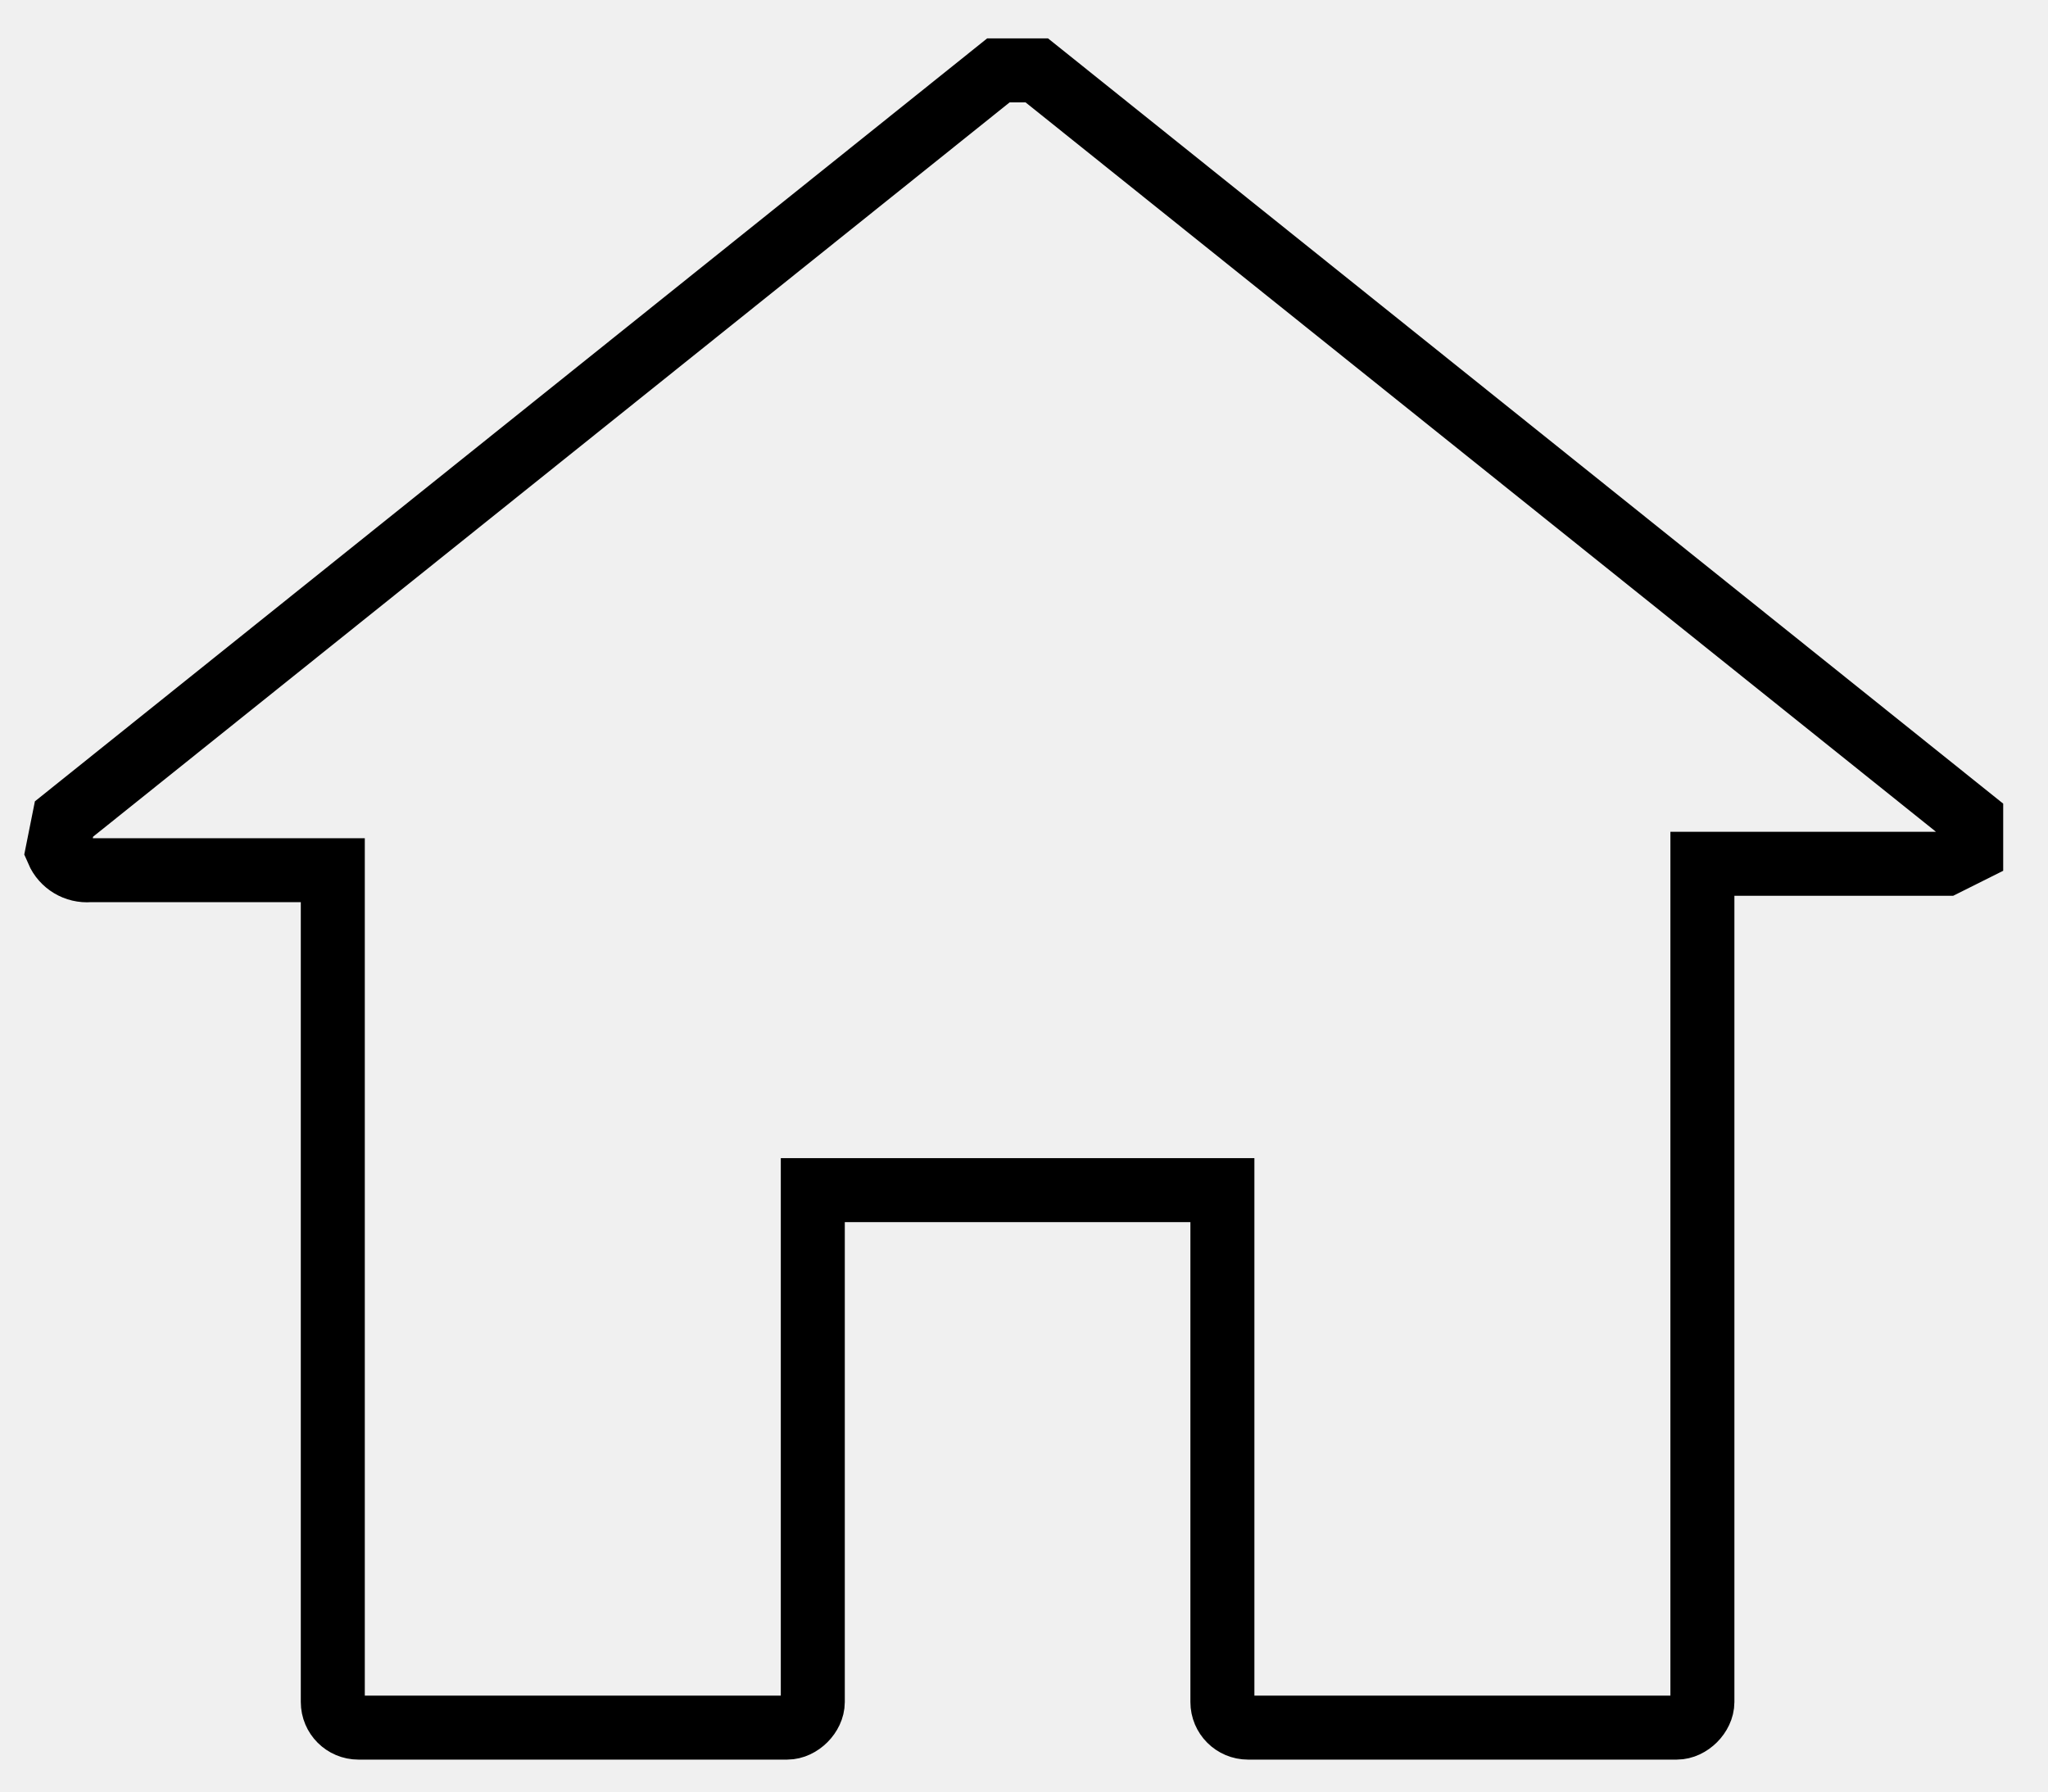
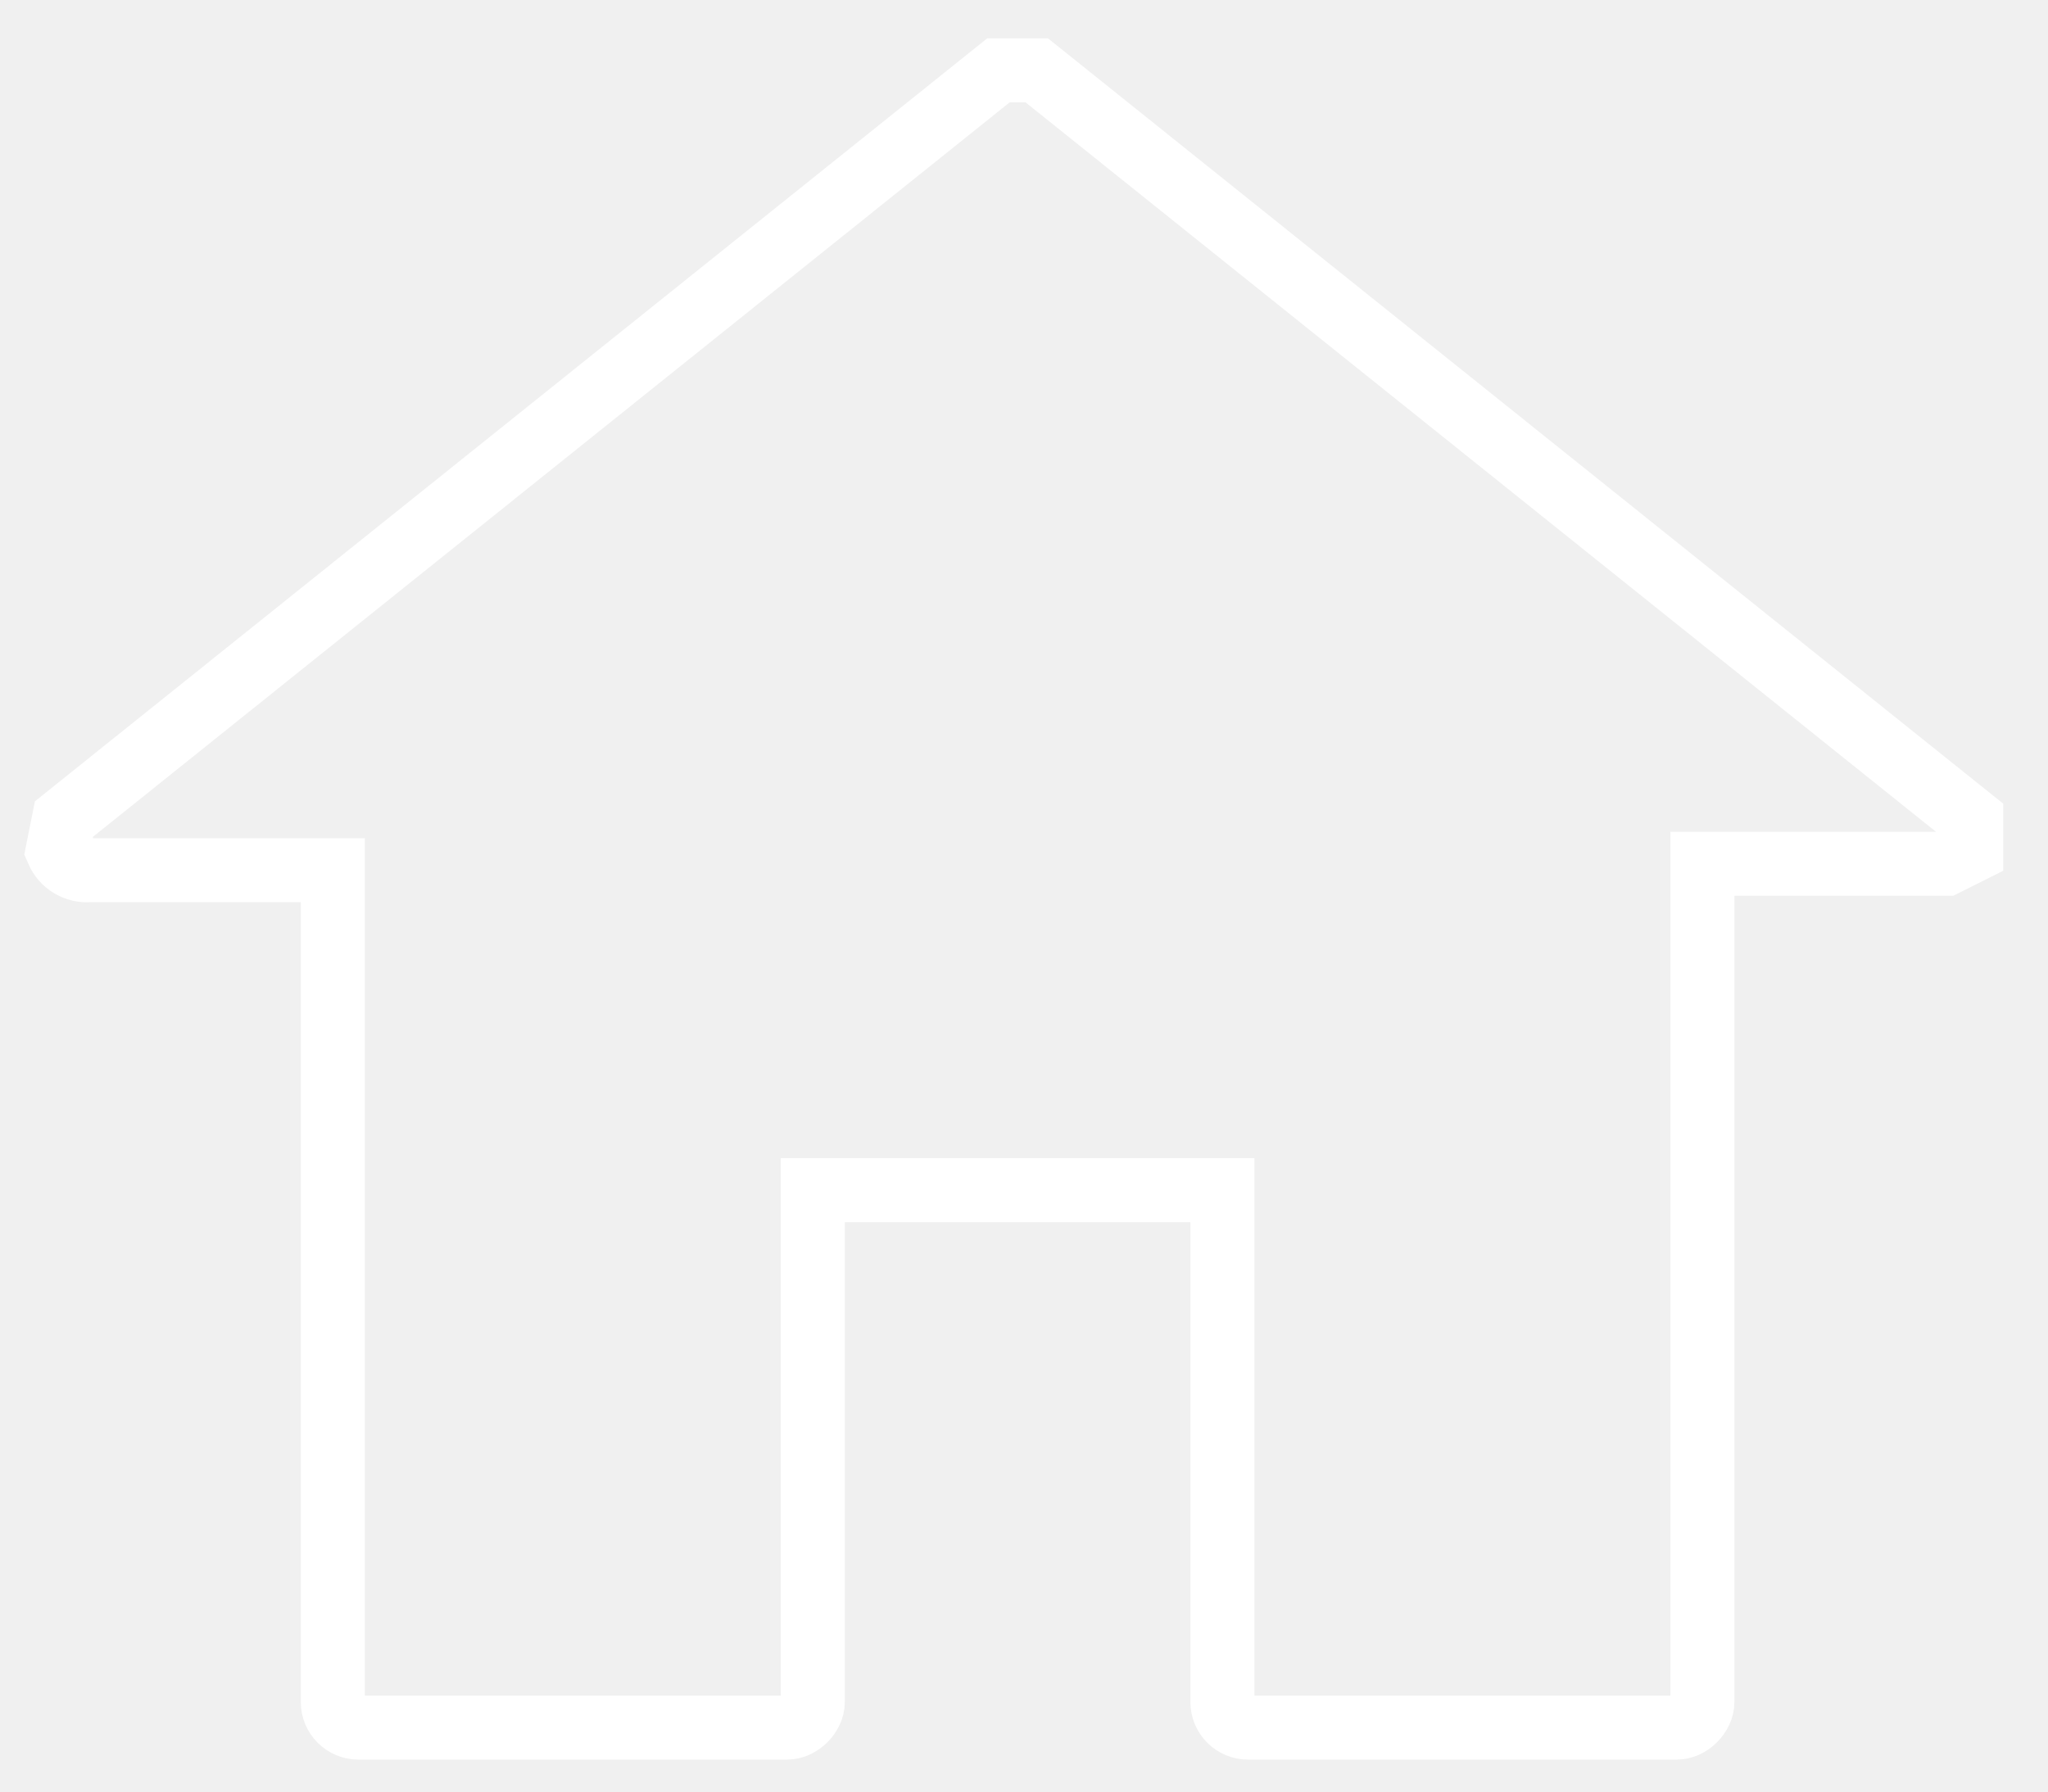
<svg xmlns="http://www.w3.org/2000/svg" width="32" height="28" viewBox="0 0 32 28">
-   <path fill="none" stroke="#000" d="M26.2 27h-6.7a.4.4 0 0 1-.4-.4v-8h-6.4v8c0 .2-.2.4-.4.4H5.6a.4.4 0 0 1-.4-.4v-13H1.4a.5.5 0 0 1-.5-.3l.1-.5L15.6 1.1h.6l14.6 11.7v.5l-.4.2h-3.8v13.1c0 .2-.2.4-.4.4z" />
+   <path fill="none" stroke="#fff" d="M26.2 27h-6.7a.4.4 0 0 1-.4-.4v-8h-6.4v8c0 .2-.2.4-.4.4H5.6a.4.4 0 0 1-.4-.4v-13H1.4a.5.5 0 0 1-.5-.3l.1-.5L15.6 1.1h.6l14.6 11.7v.5l-.4.2h-3.8v13.1c0 .2-.2.4-.4.4z" />
</svg>
